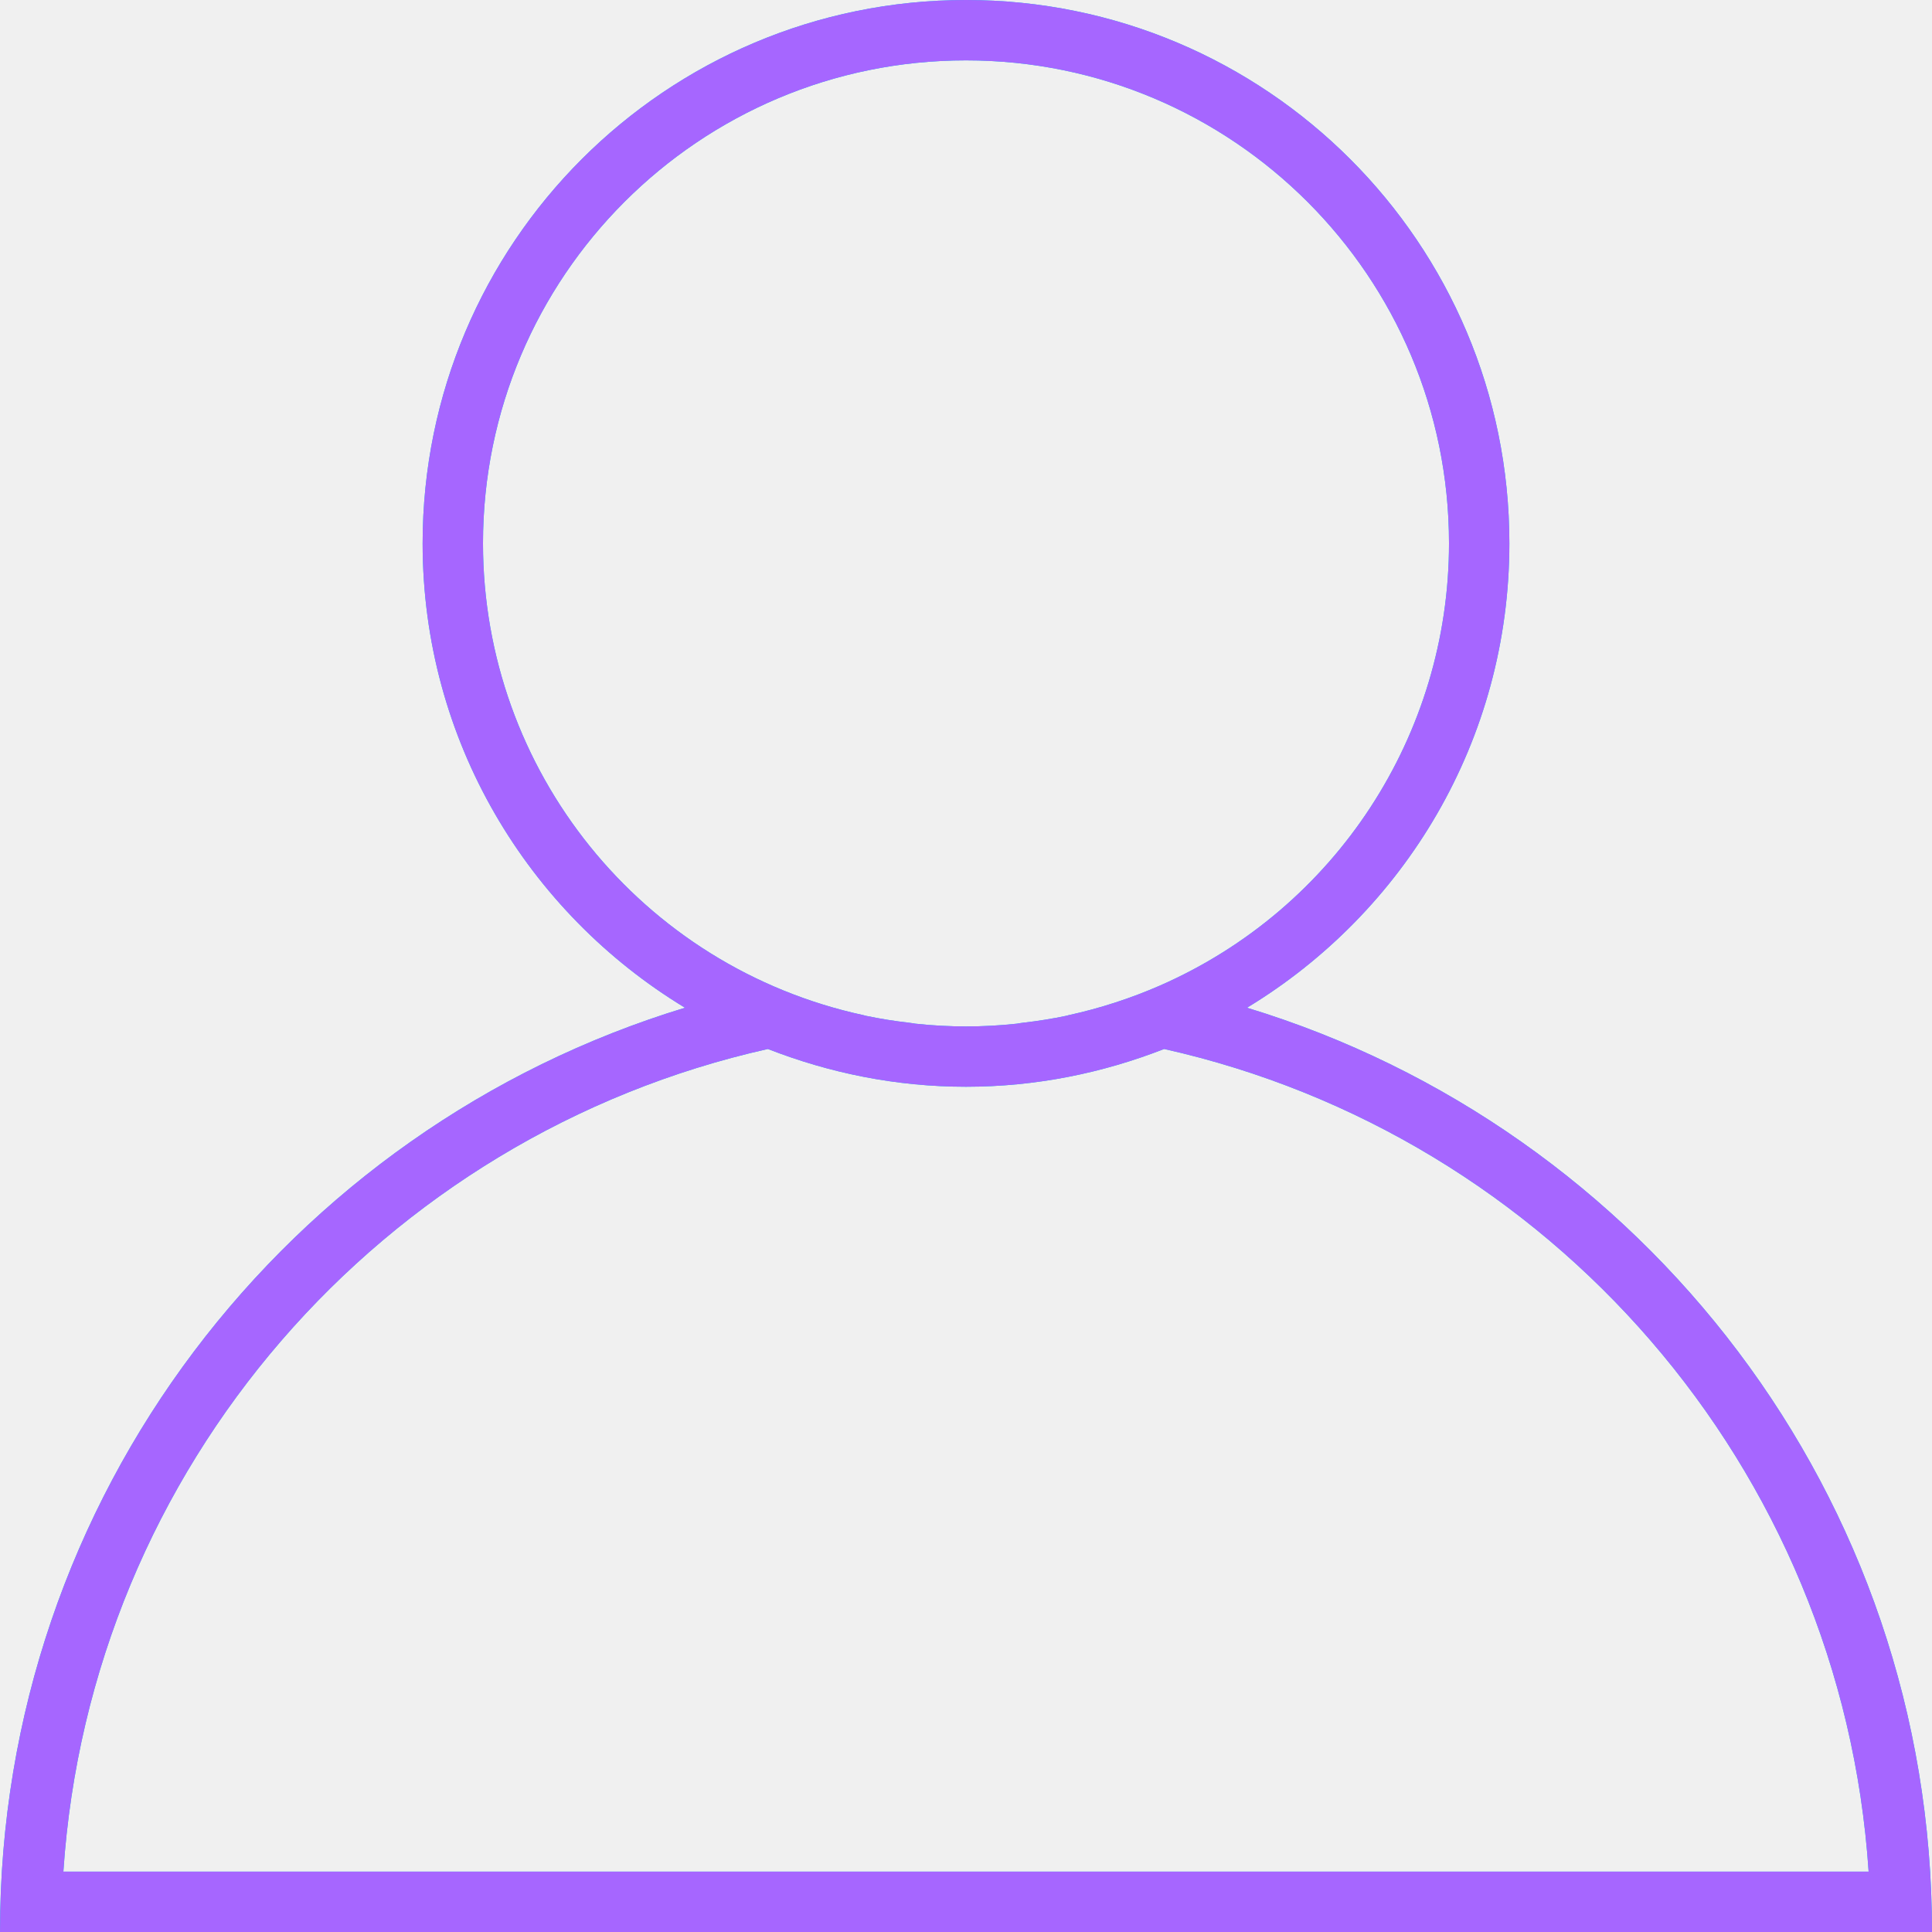
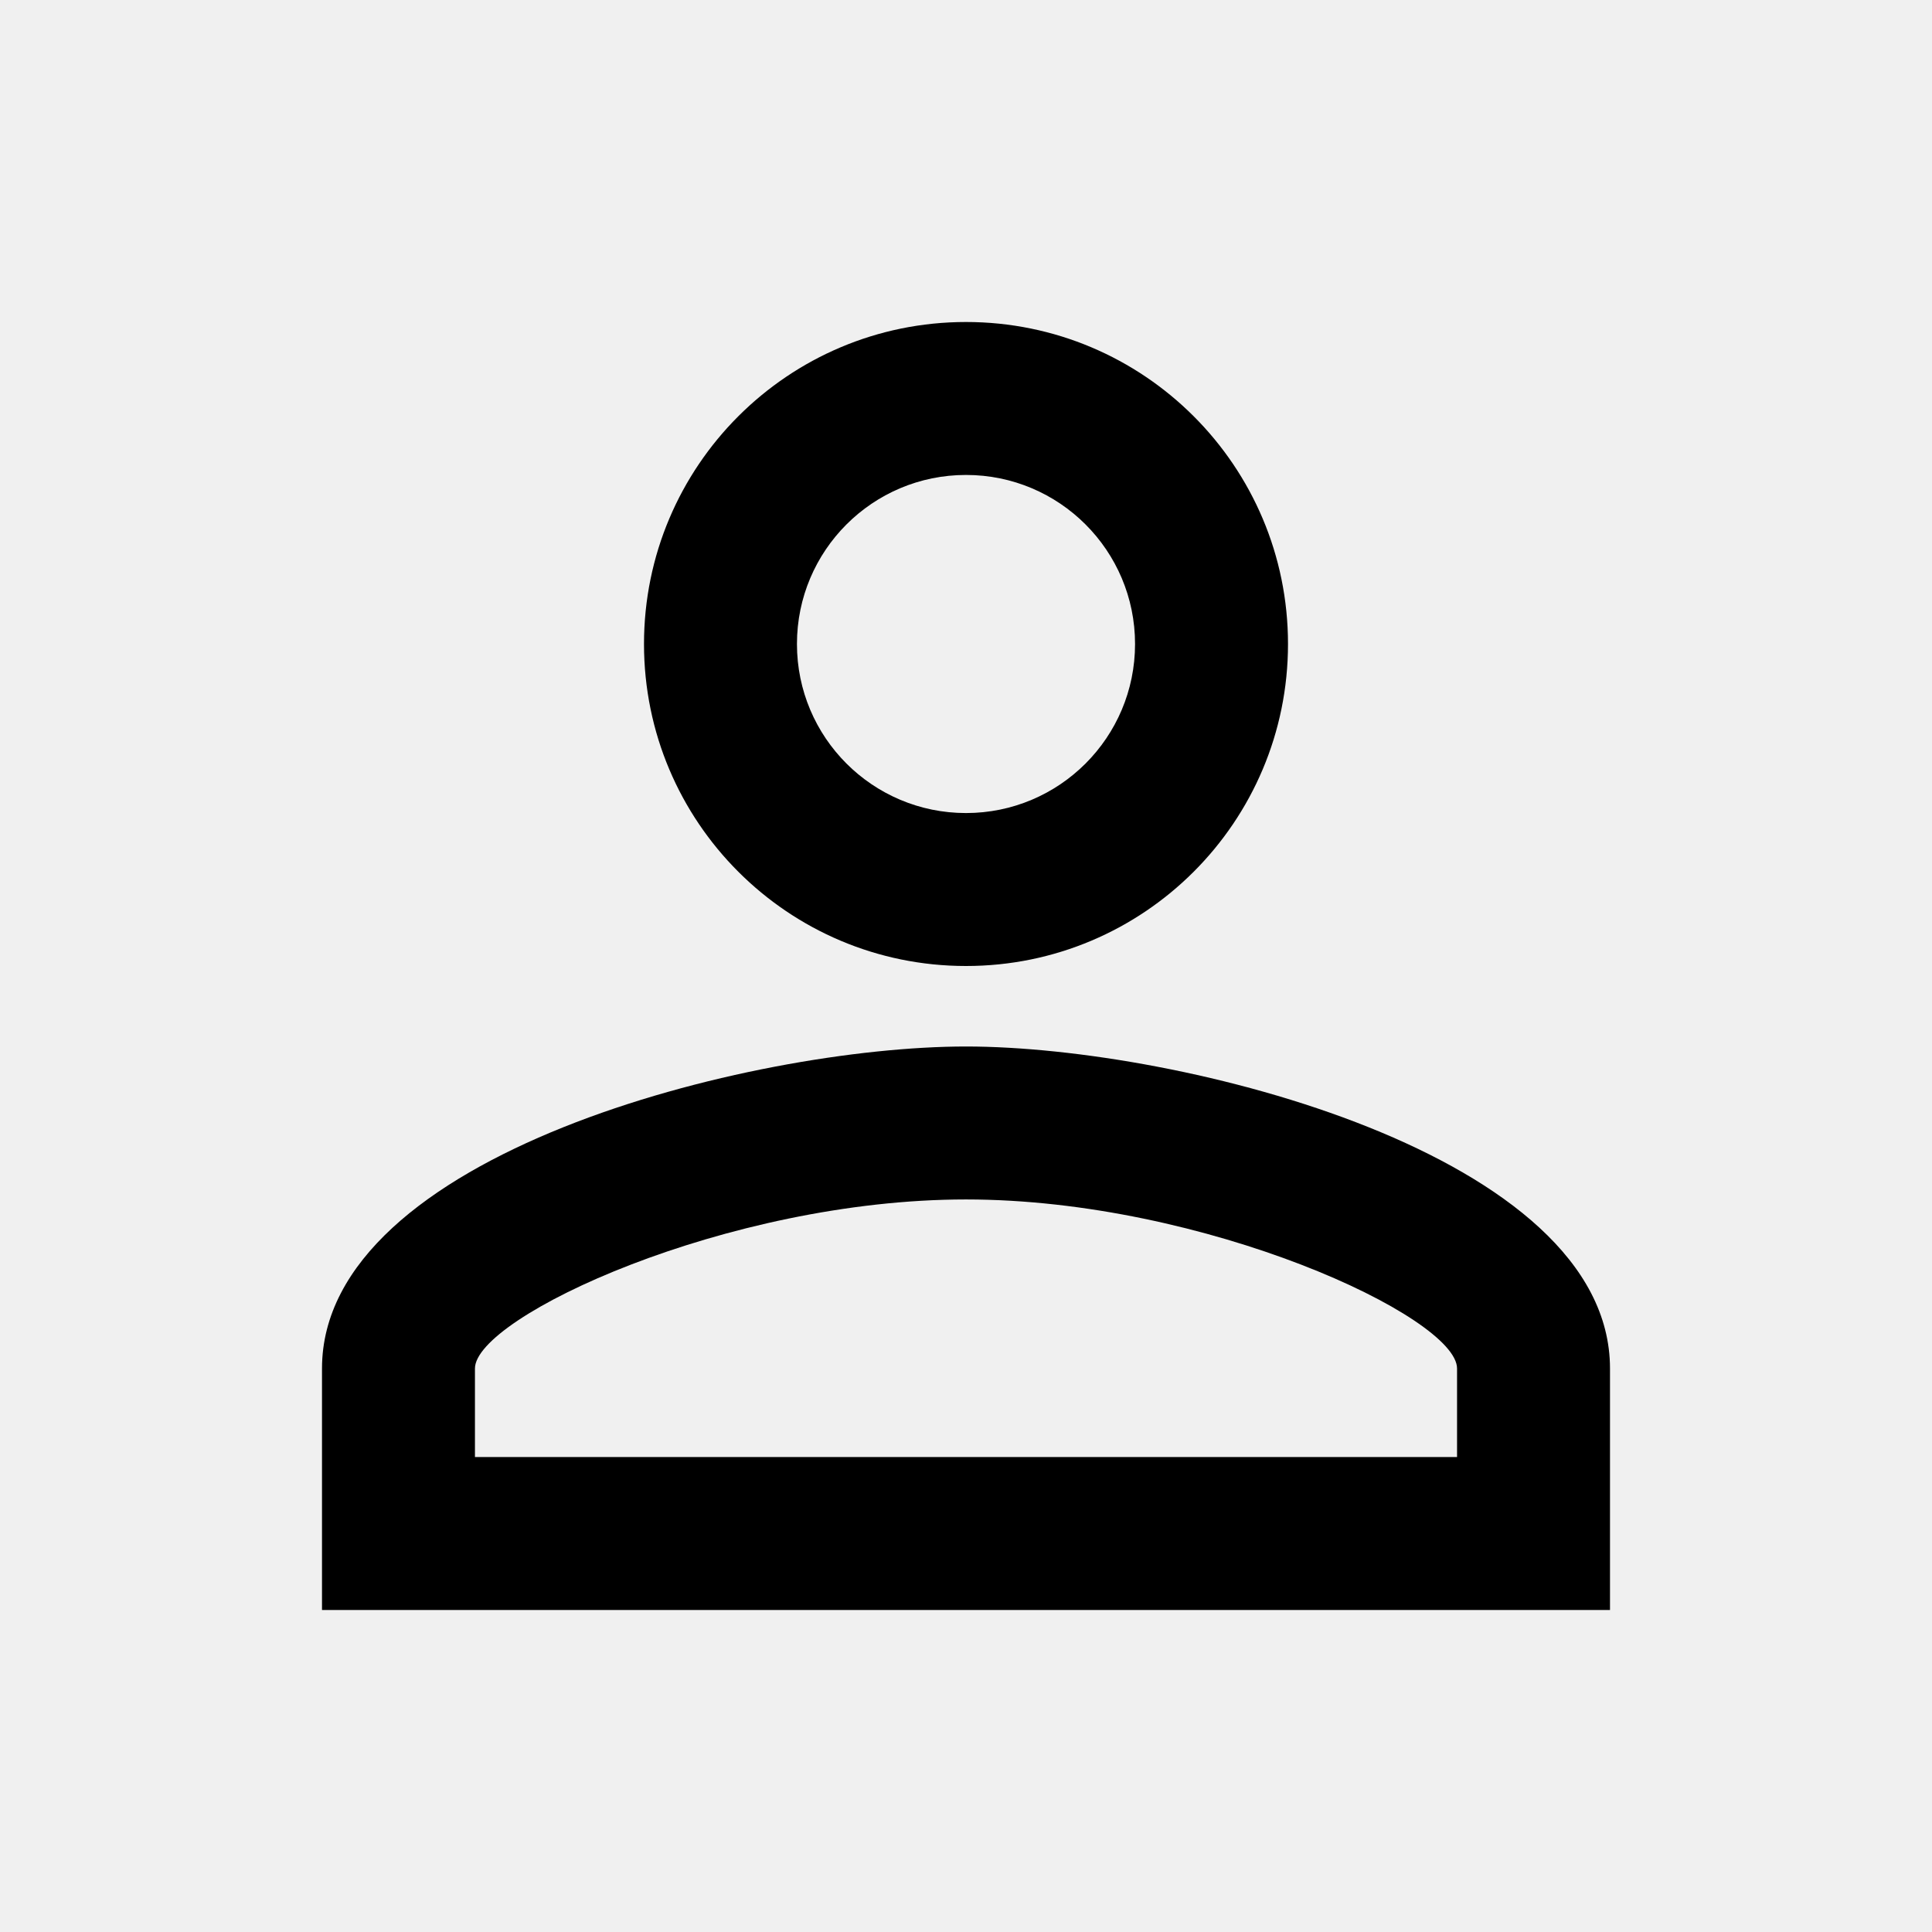
- <svg xmlns="http://www.w3.org/2000/svg" xmlns:xlink="http://www.w3.org/1999/xlink" width="20px" height="20px" viewBox="0 0 20 20" version="1.1">
-   <defs>
-     <path d="M15.909,13.432 C17.535,12.447 18.625,10.666 18.625,8.625 C18.625,5.518 16.107,3 13,3 C9.893,3 7.375,5.518 7.375,8.625 C7.375,10.666 8.465,12.447 10.091,13.432 C5.987,14.679 3,18.489 3,23 L23,23 C23,18.489 20.012,14.679 15.909,13.432 Z M8,8.625 C8,5.864 10.239,3.625 13,3.625 C15.761,3.625 18,5.864 18,8.625 C18,10.609 16.826,12.405 15.009,13.202 C14.704,13.335 14.387,13.438 14.062,13.509 L14.04,13.515 C13.892,13.546 13.742,13.57 13.592,13.587 C13.569,13.589 13.548,13.594 13.526,13.597 C13.177,13.635 12.825,13.635 12.476,13.597 C12.453,13.594 12.432,13.589 12.409,13.587 C12.259,13.57 12.109,13.546 11.961,13.515 L11.939,13.509 C9.64,13.011 8,10.977 8,8.625 Z M10.949,13.859 C11.586,14.108 12.276,14.25 13,14.25 C13.724,14.25 14.414,14.108 15.051,13.859 C19.04,14.752 22.066,18.184 22.344,22.375 L3.656,22.375 C3.934,18.184 6.96,14.752 10.949,13.859 Z" id="path-1" />
-   </defs>
-   <g id="Symbols" stroke="none" stroke-width="1" fill="none" fill-rule="evenodd">
-     <g id="User-Status" transform="translate(-4, -5)">
-       <g id="Icons/User" transform="translate(1, 2)">
-         <mask id="mask-2" fill="white">
-           <use xlink:href="#path-1" />
-         </mask>
-         <use id="Shape" fill="#00CEEA" fill-rule="evenodd" xlink:href="#path-1" />
-         <g id="Colors/Blue-Brand" mask="url(#mask-2)" fill="#A666FF" fill-rule="evenodd">
-           <rect id="layer" x="0" y="0" width="25" height="25" />
-         </g>
-       </g>
-     </g>
-   </g>
+ <svg xmlns="http://www.w3.org/2000/svg" width="24" height="24" viewBox="0 0 24 24">
+   <path d="M12 5.9c1.16 0 2.1.94 2.1 2.1s-.94 2.1-2.1 2.1S9.9 9.16 9.9 8s.94-2.1 2.1-2.1m0 9c2.97 0 6.1 1.46 6.1 2.1v1.1H5.9V17c0-.64 3.13-2.1 6.1-2.1M12 4C9.79 4 8 5.79 8 8s1.79 4 4 4 4-1.79 4-4-1.79-4-4-4zm0 9c-2.67 0-8 1.34-8 4v3h16v-3c0-2.66-5.33-4-8-4z" />
+   <path d="M0 0h24v24H0z" fill="none" />
</svg>
